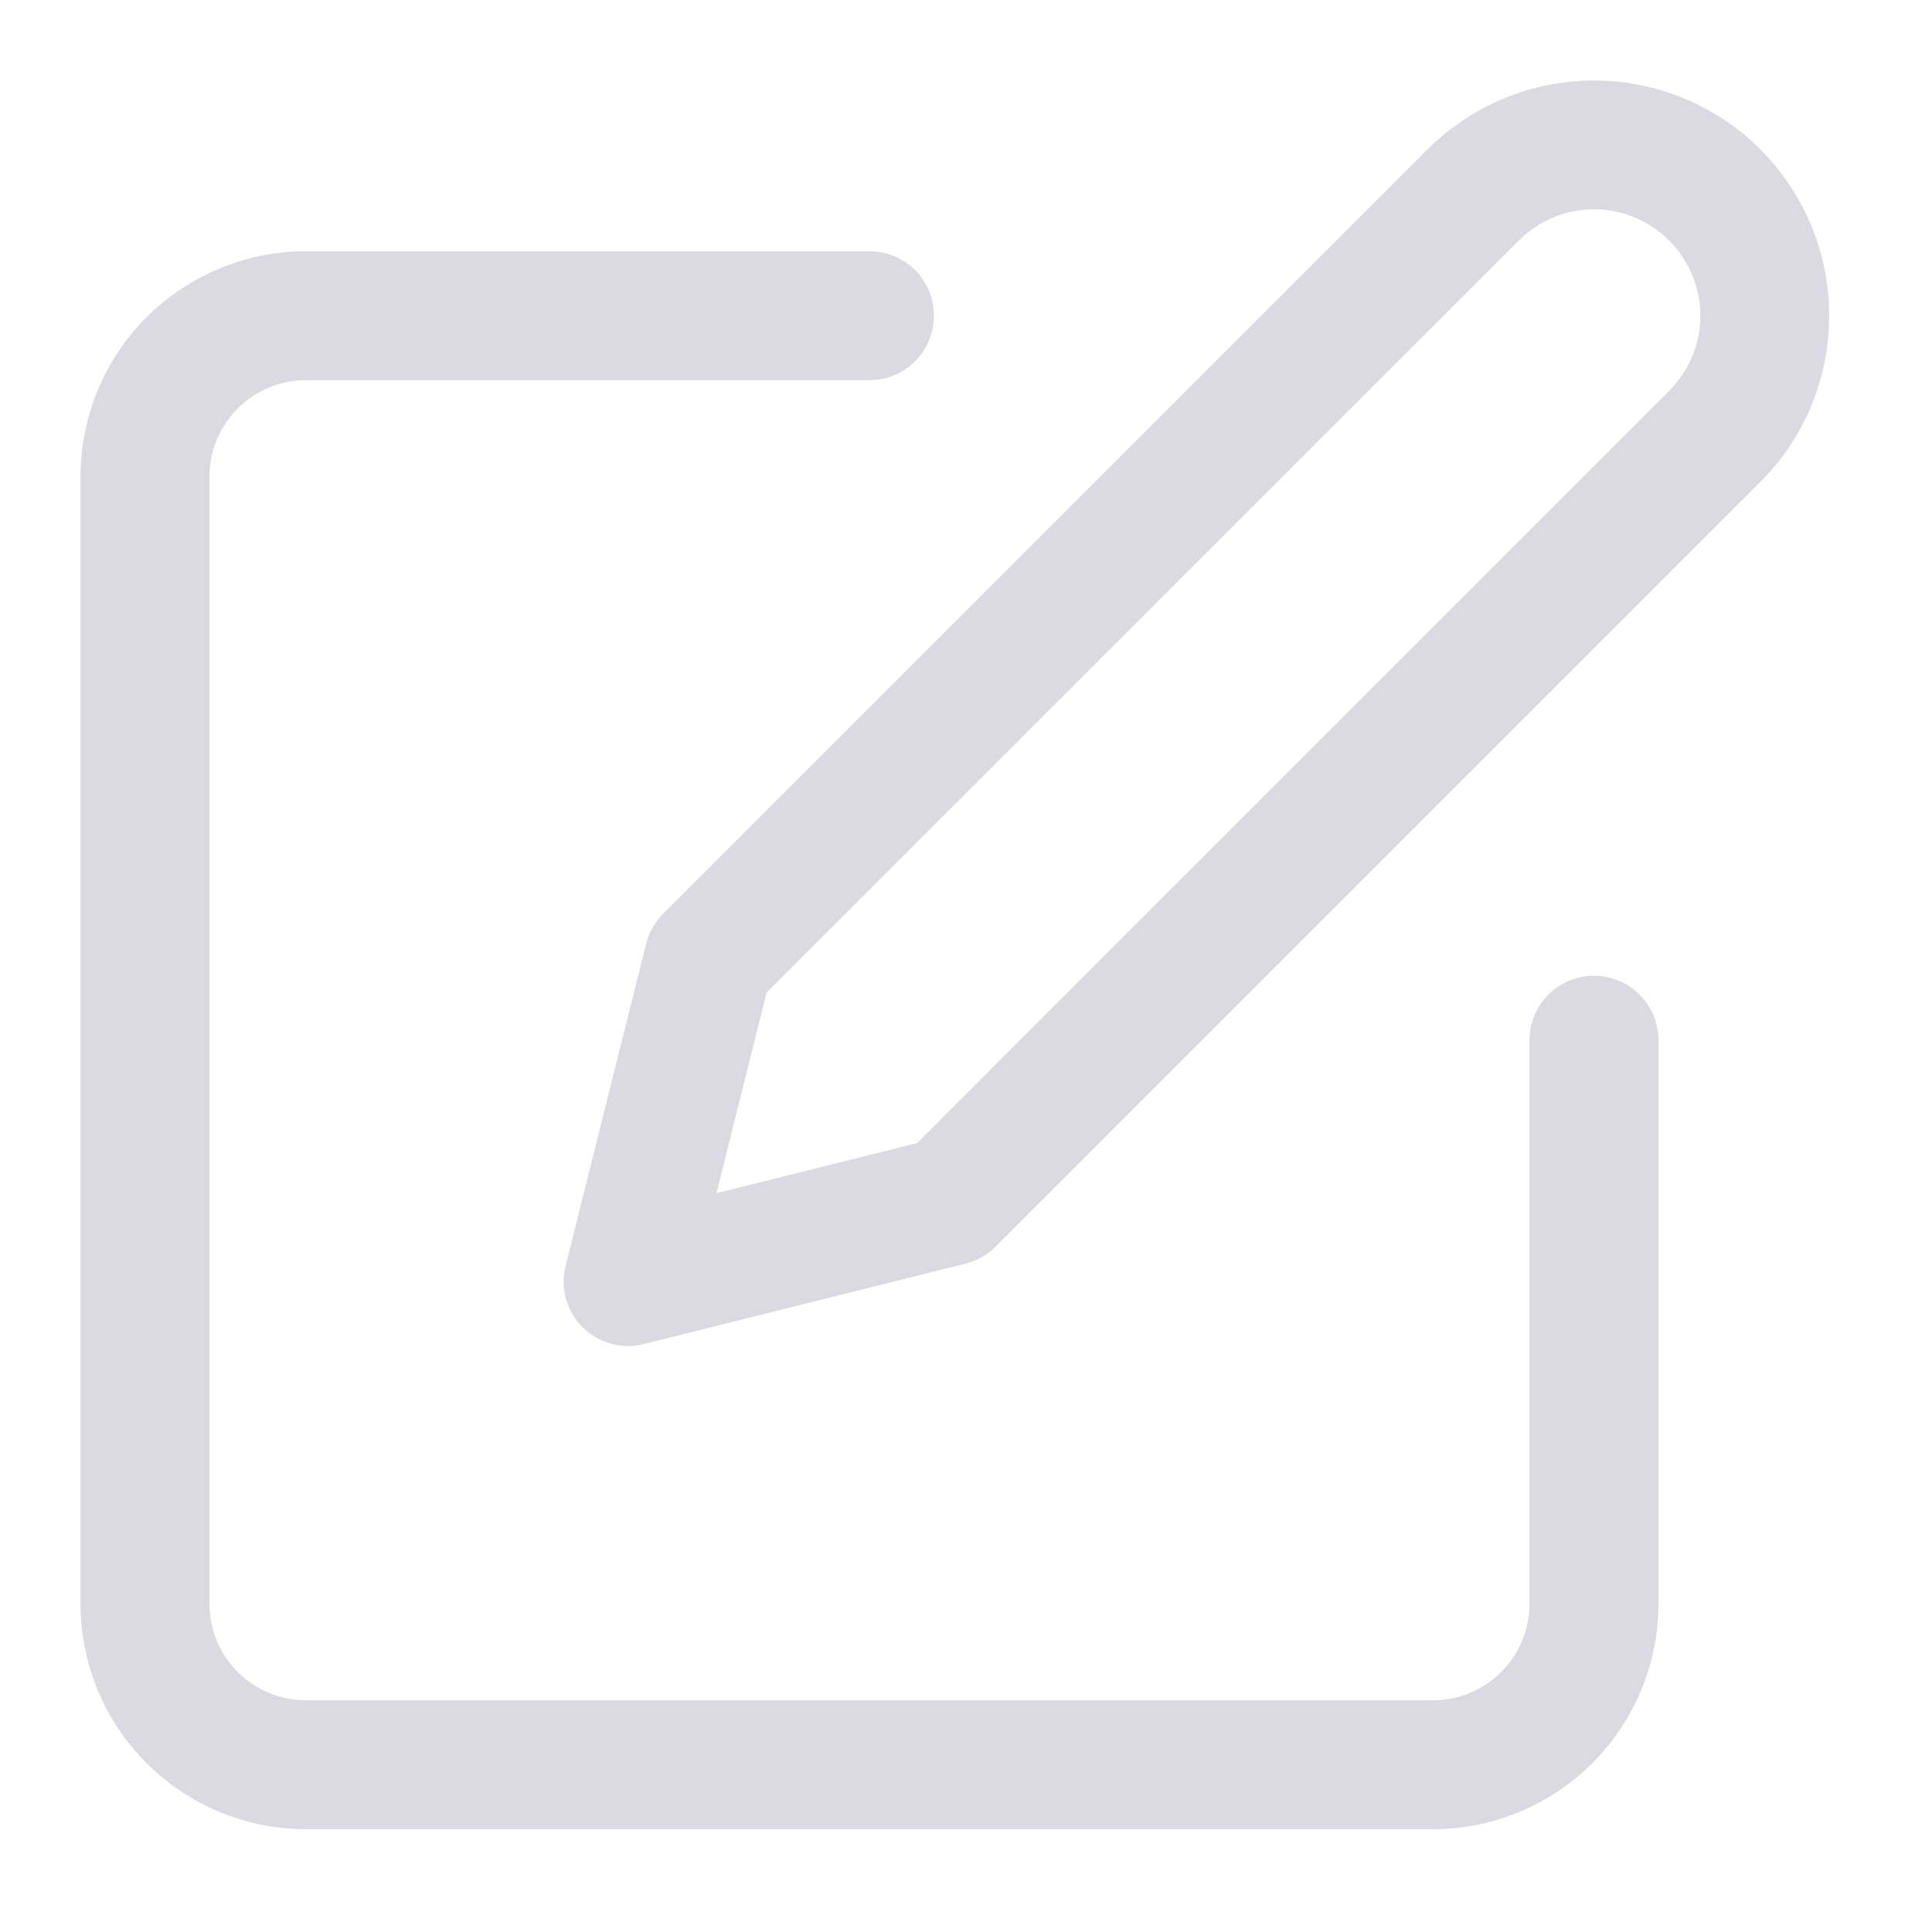
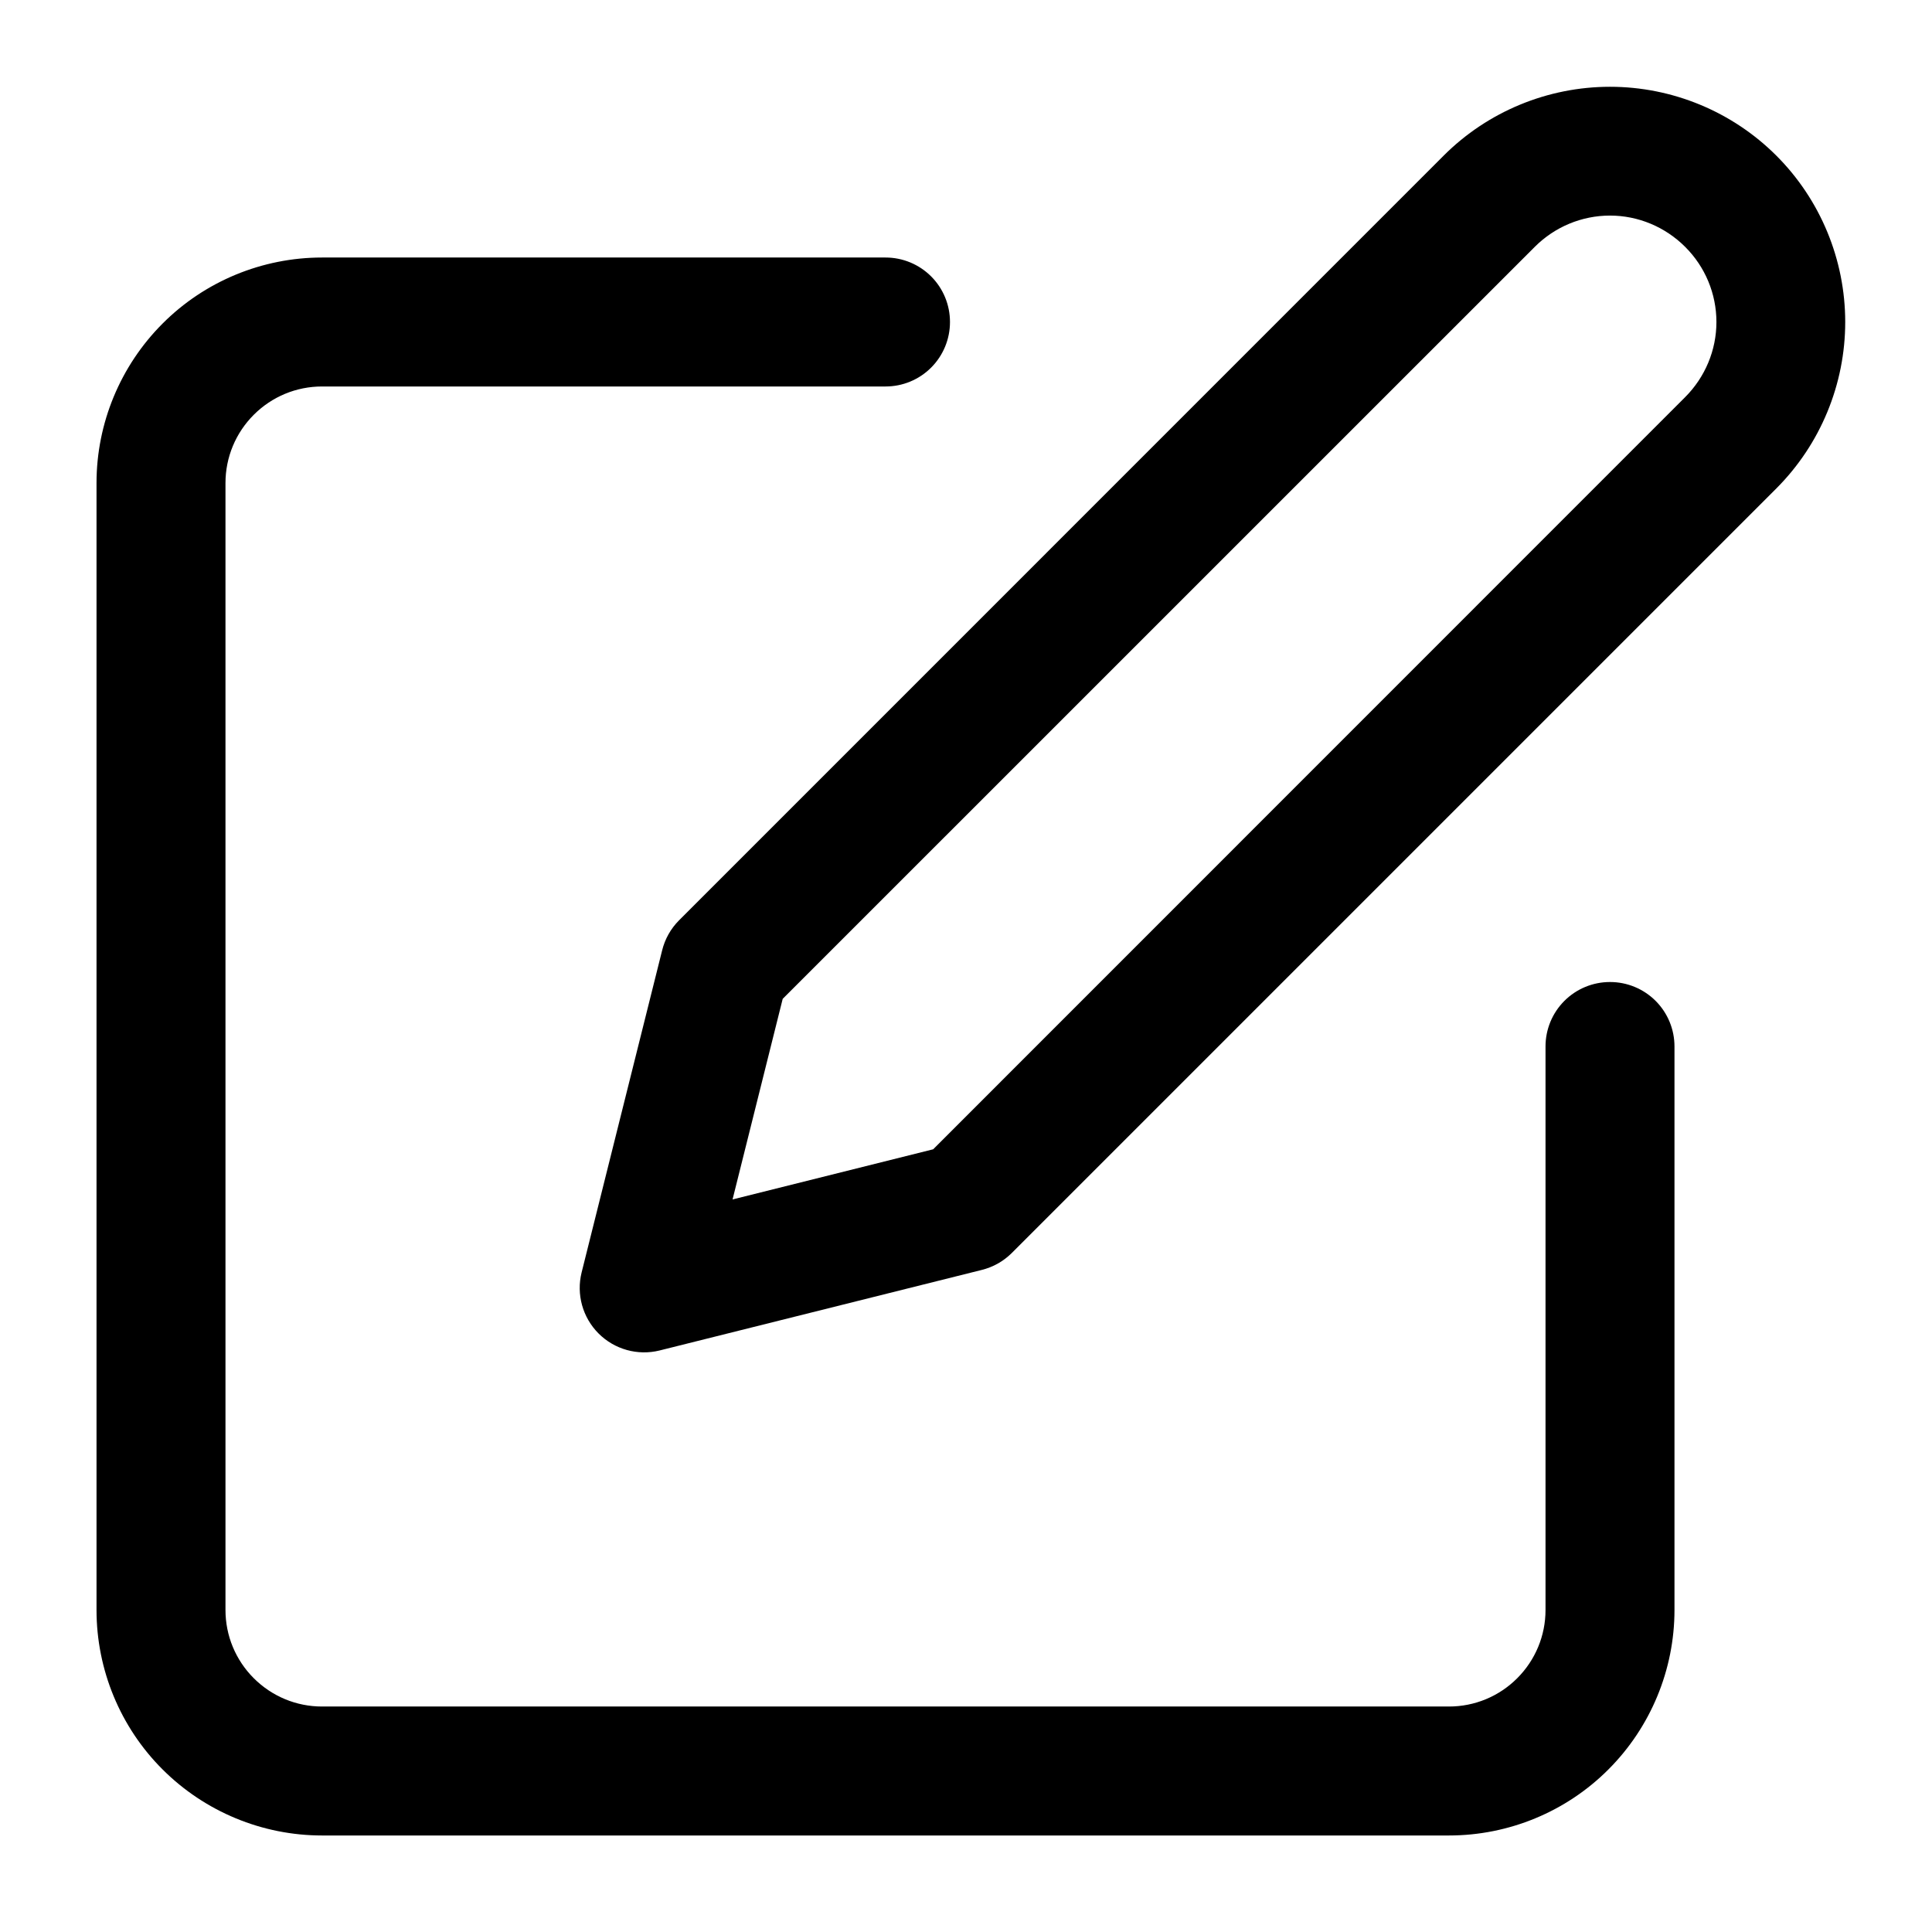
- <svg xmlns="http://www.w3.org/2000/svg" viewBox="0 0 24 24">
-   <path d="M3.801 3.121C3.058 3.121 2.345 3.417 1.82 3.941C1.295 4.466 1 5.18 1 5.922V19.922C1 20.664 1.295 21.377 1.82 21.902C2.345 22.427 3.058 22.723 3.801 22.723H17.801C18.543 22.723 19.256 22.427 19.781 21.902C20.306 21.377 20.602 20.664 20.602 19.922V12.922C20.602 12.817 20.581 12.713 20.541 12.615C20.501 12.518 20.442 12.43 20.367 12.355C20.293 12.281 20.204 12.222 20.107 12.182C20.01 12.142 19.906 12.121 19.801 12.121C19.696 12.121 19.591 12.142 19.494 12.182C19.397 12.222 19.309 12.281 19.234 12.355C19.16 12.43 19.101 12.518 19.061 12.615C19.02 12.713 19 12.817 19 12.922V19.922C19 20.24 18.874 20.544 18.648 20.77C18.423 20.995 18.119 21.121 17.801 21.121H3.801C3.482 21.121 3.178 20.995 2.953 20.77C2.728 20.544 2.602 20.24 2.602 19.922V5.922C2.602 5.603 2.728 5.299 2.953 5.074C3.178 4.849 3.482 4.723 3.801 4.723H10.801C10.906 4.723 11.01 4.702 11.107 4.662C11.205 4.622 11.293 4.563 11.367 4.488C11.442 4.414 11.501 4.326 11.541 4.228C11.581 4.131 11.602 4.027 11.602 3.922C11.602 3.817 11.581 3.713 11.541 3.615C11.501 3.518 11.442 3.43 11.367 3.355C11.293 3.281 11.205 3.222 11.107 3.182C11.01 3.142 10.906 3.121 10.801 3.121H3.801Z" fill="#DBDAE2" />
-   <path d="M19.801 1C19.026 1 18.282 1.308 17.734 1.855L8.234 11.355C8.132 11.459 8.06 11.588 8.025 11.729L7.025 15.729C6.992 15.862 6.994 16.002 7.031 16.135C7.068 16.268 7.139 16.389 7.236 16.486C7.334 16.584 7.455 16.654 7.588 16.691C7.72 16.728 7.86 16.73 7.994 16.697L11.994 15.697C12.135 15.663 12.264 15.591 12.367 15.488L21.867 5.988C22.415 5.441 22.723 4.696 22.723 3.922C22.723 3.147 22.415 2.403 21.867 1.855C21.32 1.308 20.575 1 19.801 1ZM19.801 2.6C20.151 2.6 20.486 2.74 20.734 2.988C20.982 3.236 21.123 3.571 21.123 3.922C21.123 4.273 20.982 4.607 20.734 4.855L11.393 14.199L8.9 14.822L9.523 12.33L18.867 2.988C19.115 2.74 19.45 2.6 19.801 2.6Z" fill="#DBDAE2" />
+ <svg xmlns="http://www.w3.org/2000/svg" viewBox="0 0 24 24" fill="none" version="1.1" id="svg6">
+   <defs id="defs10" />
+   <path id="path4" style="color:#000000;font-style:normal;font-variant:normal;font-weight:normal;font-stretch:normal;font-size:medium;line-height:normal;font-family:sans-serif;font-variant-ligatures:normal;font-variant-position:normal;font-variant-caps:normal;font-variant-numeric:normal;font-variant-alternates:normal;font-variant-east-asian:normal;font-feature-settings:normal;font-variation-settings:normal;text-indent:0;text-align:start;text-decoration:none;text-decoration-line:none;text-decoration-style:solid;text-decoration-color:#000000;letter-spacing:normal;word-spacing:normal;text-transform:none;writing-mode:lr-tb;direction:ltr;text-orientation:mixed;dominant-baseline:auto;baseline-shift:baseline;text-anchor:start;white-space:normal;shape-padding:0;shape-margin:0;inline-size:0;clip-rule:nonzero;display:inline;overflow:visible;visibility:visible;isolation:auto;mix-blend-mode:normal;color-interpolation:sRGB;color-interpolation-filters:linearRGB;solid-color:#000000;solid-opacity:1;vector-effect:none;fill:#000000;fill-opacity:1;fill-rule:nonzero;stroke:none;stroke-linecap:round;stroke-linejoin:round;stroke-miterlimit:4;stroke-dasharray:none;stroke-dashoffset:0;stroke-opacity:1;color-rendering:auto;image-rendering:auto;shape-rendering:auto;text-rendering:auto;enable-background:accumulate;stop-color:#000000;stop-opacity:1;opacity:1" d="m 20,1.078 c -0.774,0 -1.519,0.308 -2.066,0.855 L 8.434,11.434 a 0.8,0.8 0 0 0 -0.209,0.373 l -1,4 a 0.8,0.8 0 0 0 0.969,0.969 l 4,-1 a 0.8,0.8 0 0 0 0.373,-0.209 l 9.5,-9.5 C 22.614,5.519 22.922,4.774 22.922,4 c 0,-0.774 -0.308,-1.519 -0.855,-2.066 C 21.519,1.386 20.774,1.078 20,1.078 Z m 0,1.6 c 0.351,0 0.686,0.141 0.934,0.389 C 21.182,3.314 21.322,3.649 21.322,4 c 0,0.351 -0.141,0.686 -0.389,0.934 L 11.592,14.277 9.1,14.9 9.723,12.408 19.066,3.066 C 19.314,2.818 19.649,2.678 20,2.678 Z M 4,3.199 c -0.742,0 -1.456,0.295 -1.98,0.82 C 1.495,4.544 1.199,5.258 1.199,6 v 14 c 0,0.742 0.295,1.456 0.82,1.98 C 2.544,22.505 3.258,22.801 4,22.801 h 14 c 0.742,0 1.456,-0.295 1.98,-0.82 C 20.505,21.456 20.801,20.742 20.801,20 V 13 A 0.8,0.8 0 0 0 20,12.199 0.8,0.8 0 0 0 19.199,13 v 7 c 0,0.319 -0.126,0.622 -0.352,0.848 C 18.622,21.073 18.319,21.199 18,21.199 H 4 c -0.319,0 -0.622,-0.126 -0.848,-0.352 C 2.927,20.622 2.801,20.319 2.801,20 V 6 c 0,-0.319 0.126,-0.622 0.352,-0.848 C 3.378,4.927 3.681,4.801 4,4.801 h 7 A 0.8,0.8 0 0 0 11.801,4 0.8,0.8 0 0 0 11,3.199 Z" />
</svg>
